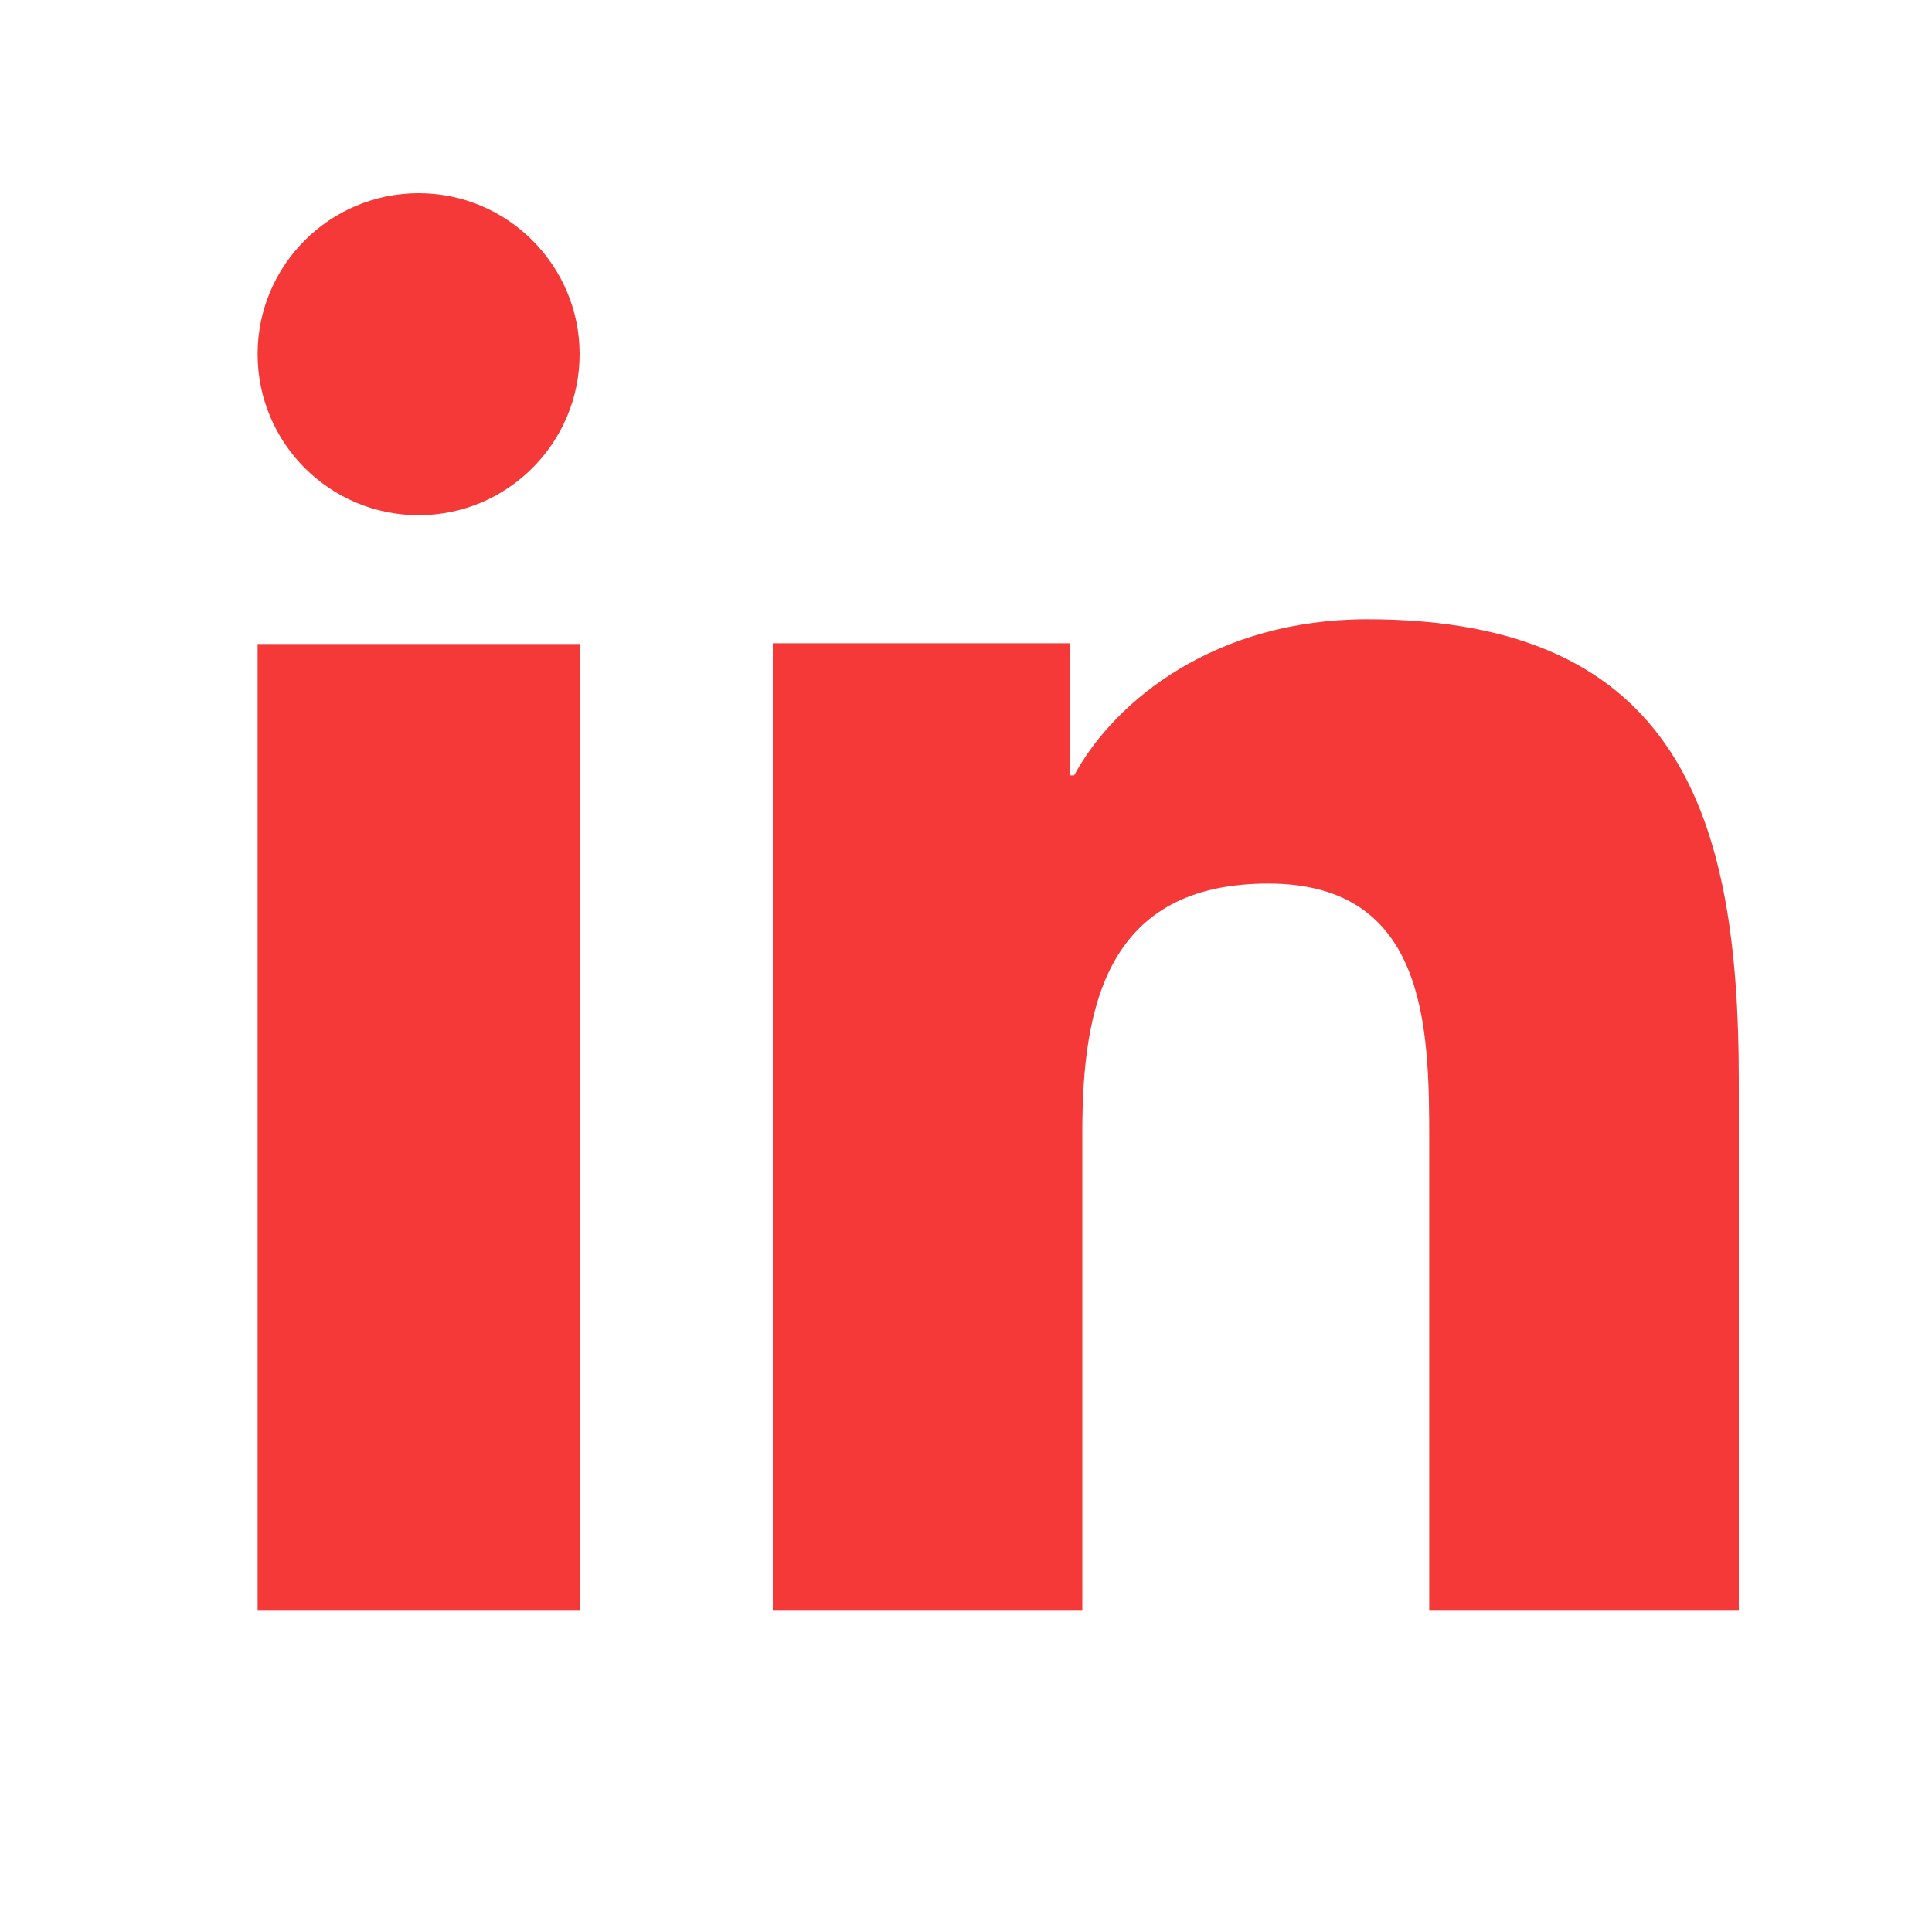
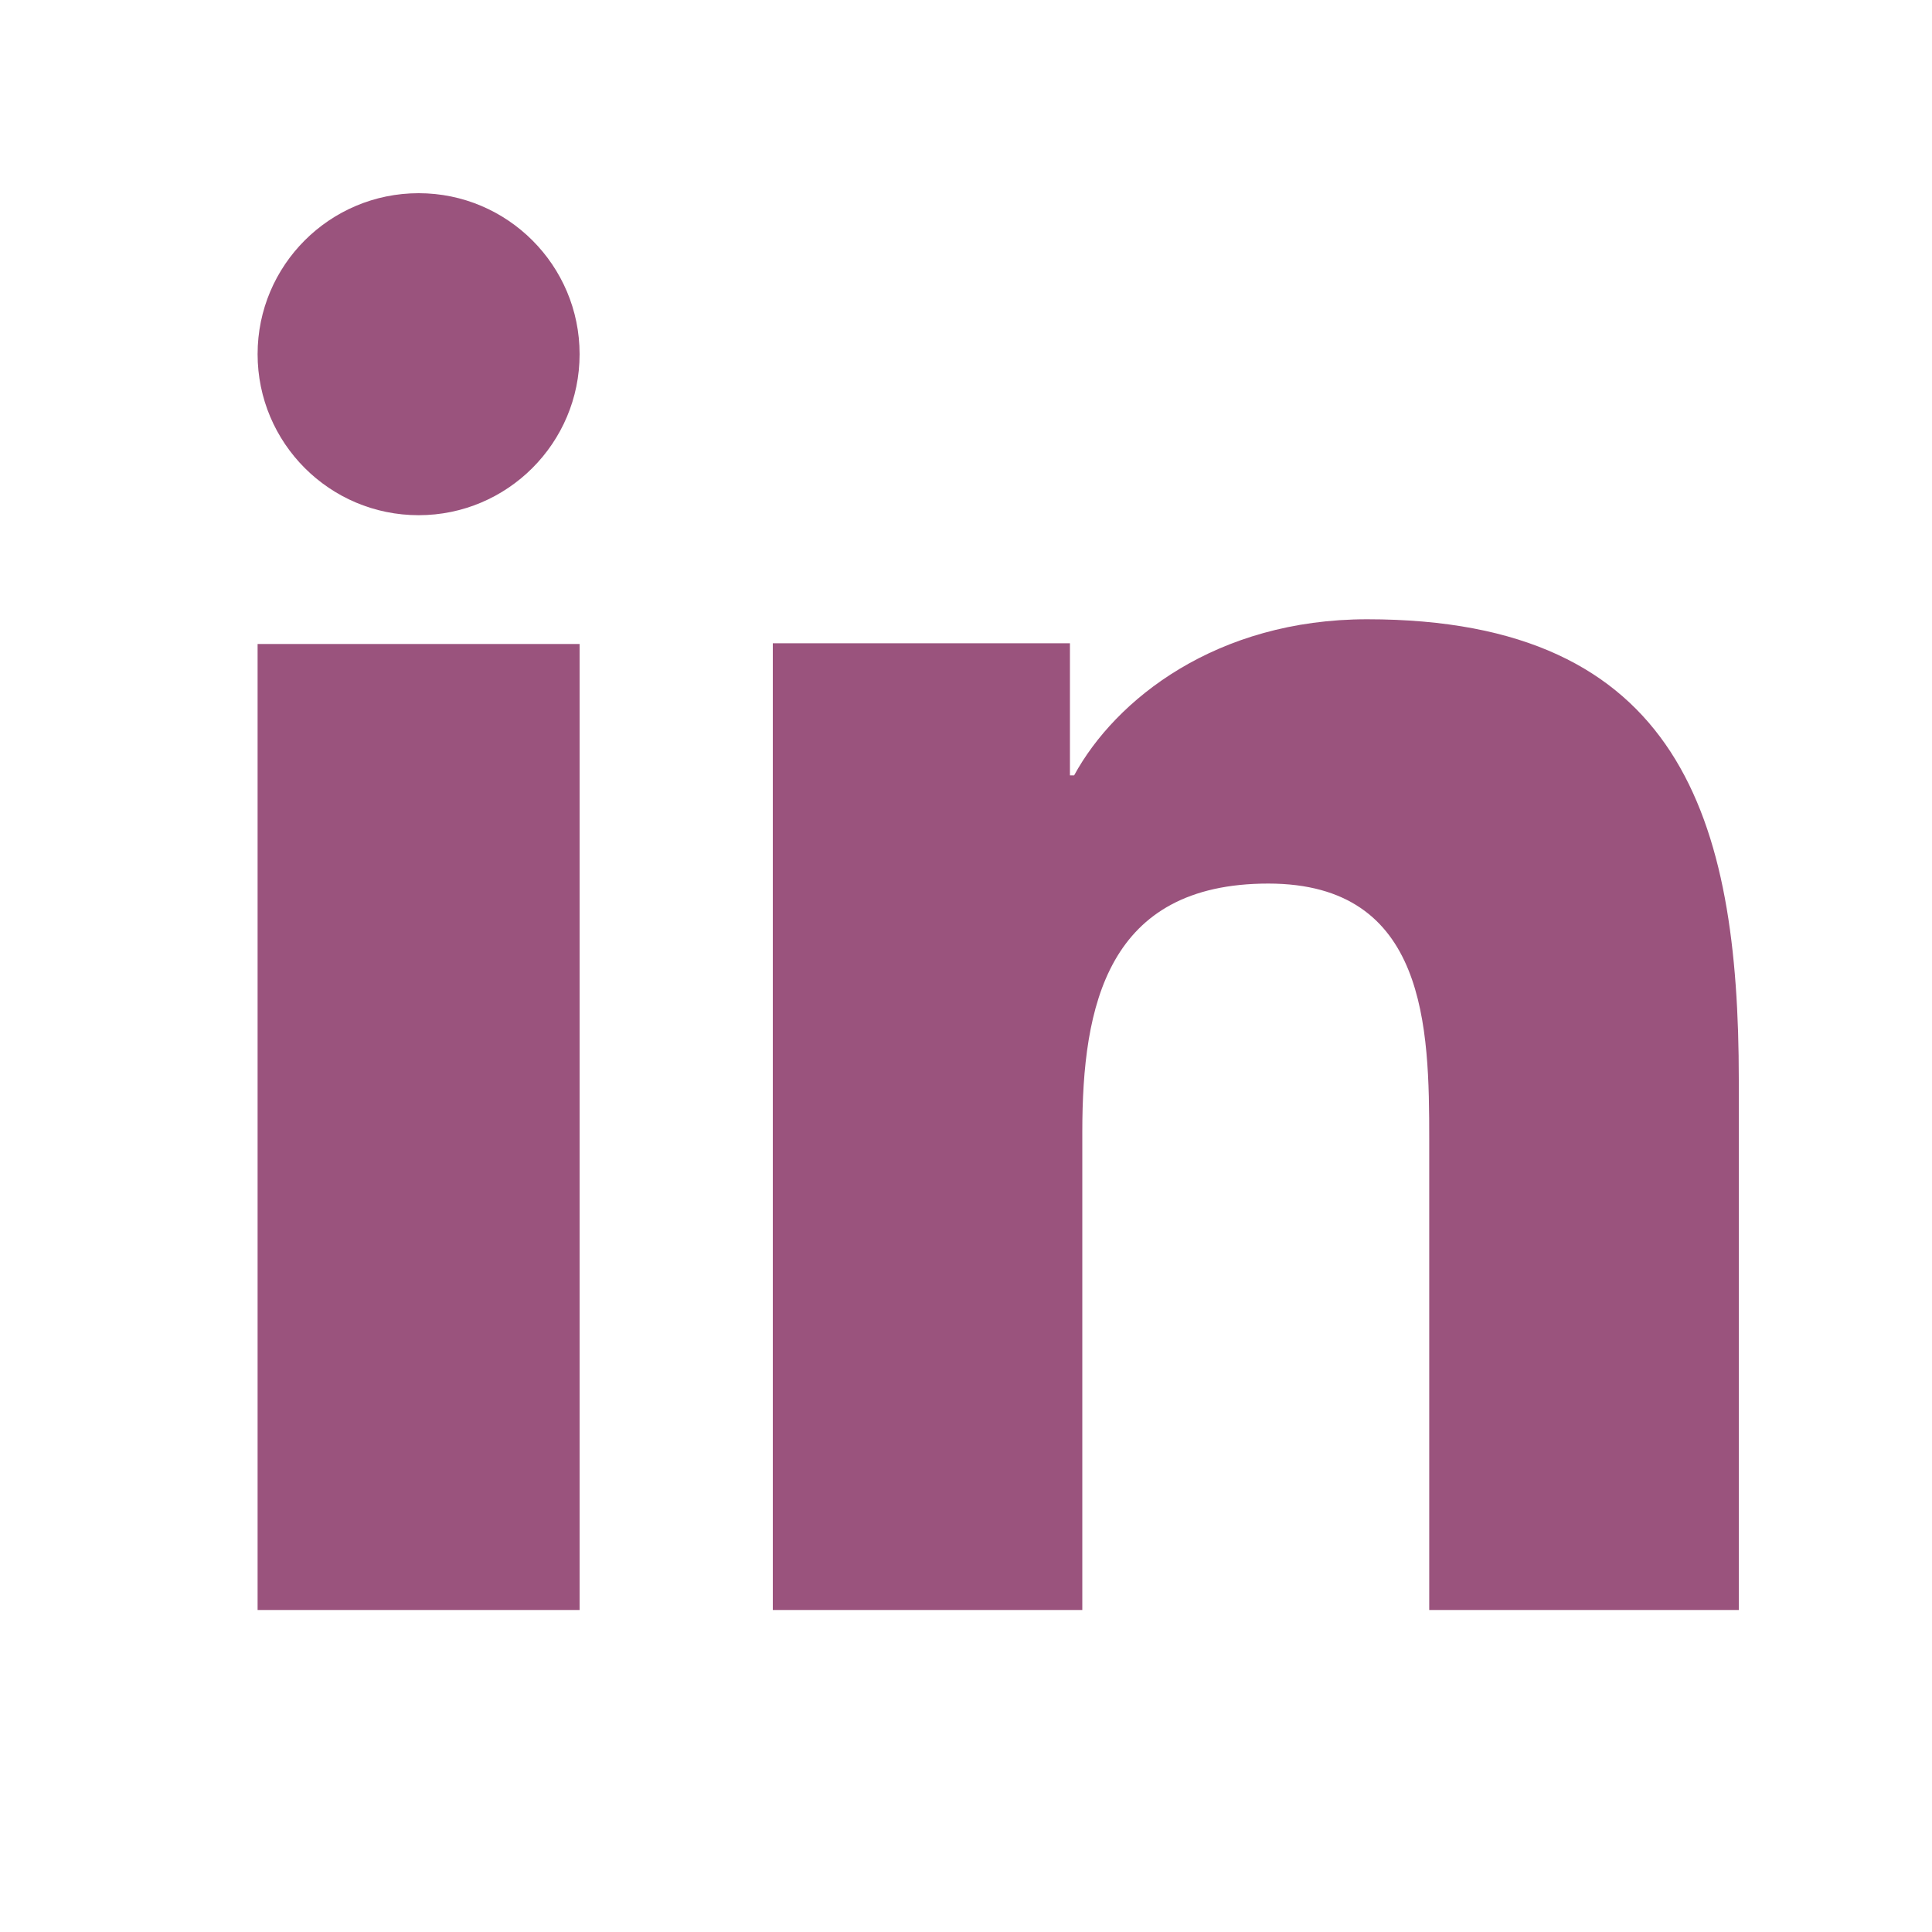
<svg xmlns="http://www.w3.org/2000/svg" viewBox="0 0 30 30" width="30px" height="30px">
-   <path d="M9,25H4V10h5V25z M6.501,8C5.118,8,4,6.879,4,5.499S5.12,3,6.501,3C7.879,3,9,4.121,9,5.499C9,6.879,7.879,8,6.501,8z M27,25h-4.807v-7.3c0-1.741-0.033-3.98-2.499-3.98c-2.503,0-2.888,1.896-2.888,3.854V25H12V9.989h4.614v2.051h0.065 c0.642-1.18,2.211-2.424,4.551-2.424c4.87,0,5.77,3.109,5.77,7.151C27,16.767,27,25,27,25z" fill="rgba(245,56,56,1)" />
+   <path d="M9,25H4V10h5V25z M6.501,8C5.118,8,4,6.879,4,5.499S5.12,3,6.501,3C7.879,3,9,4.121,9,5.499C9,6.879,7.879,8,6.501,8z M27,25h-4.807v-7.3c0-1.741-0.033-3.98-2.499-3.98c-2.503,0-2.888,1.896-2.888,3.854V25H12V9.989h4.614v2.051h0.065 c0.642-1.18,2.211-2.424,4.551-2.424c4.87,0,5.77,3.109,5.77,7.151C27,16.767,27,25,27,25z" fill="rgba(154,83,125,1)" />
</svg>
